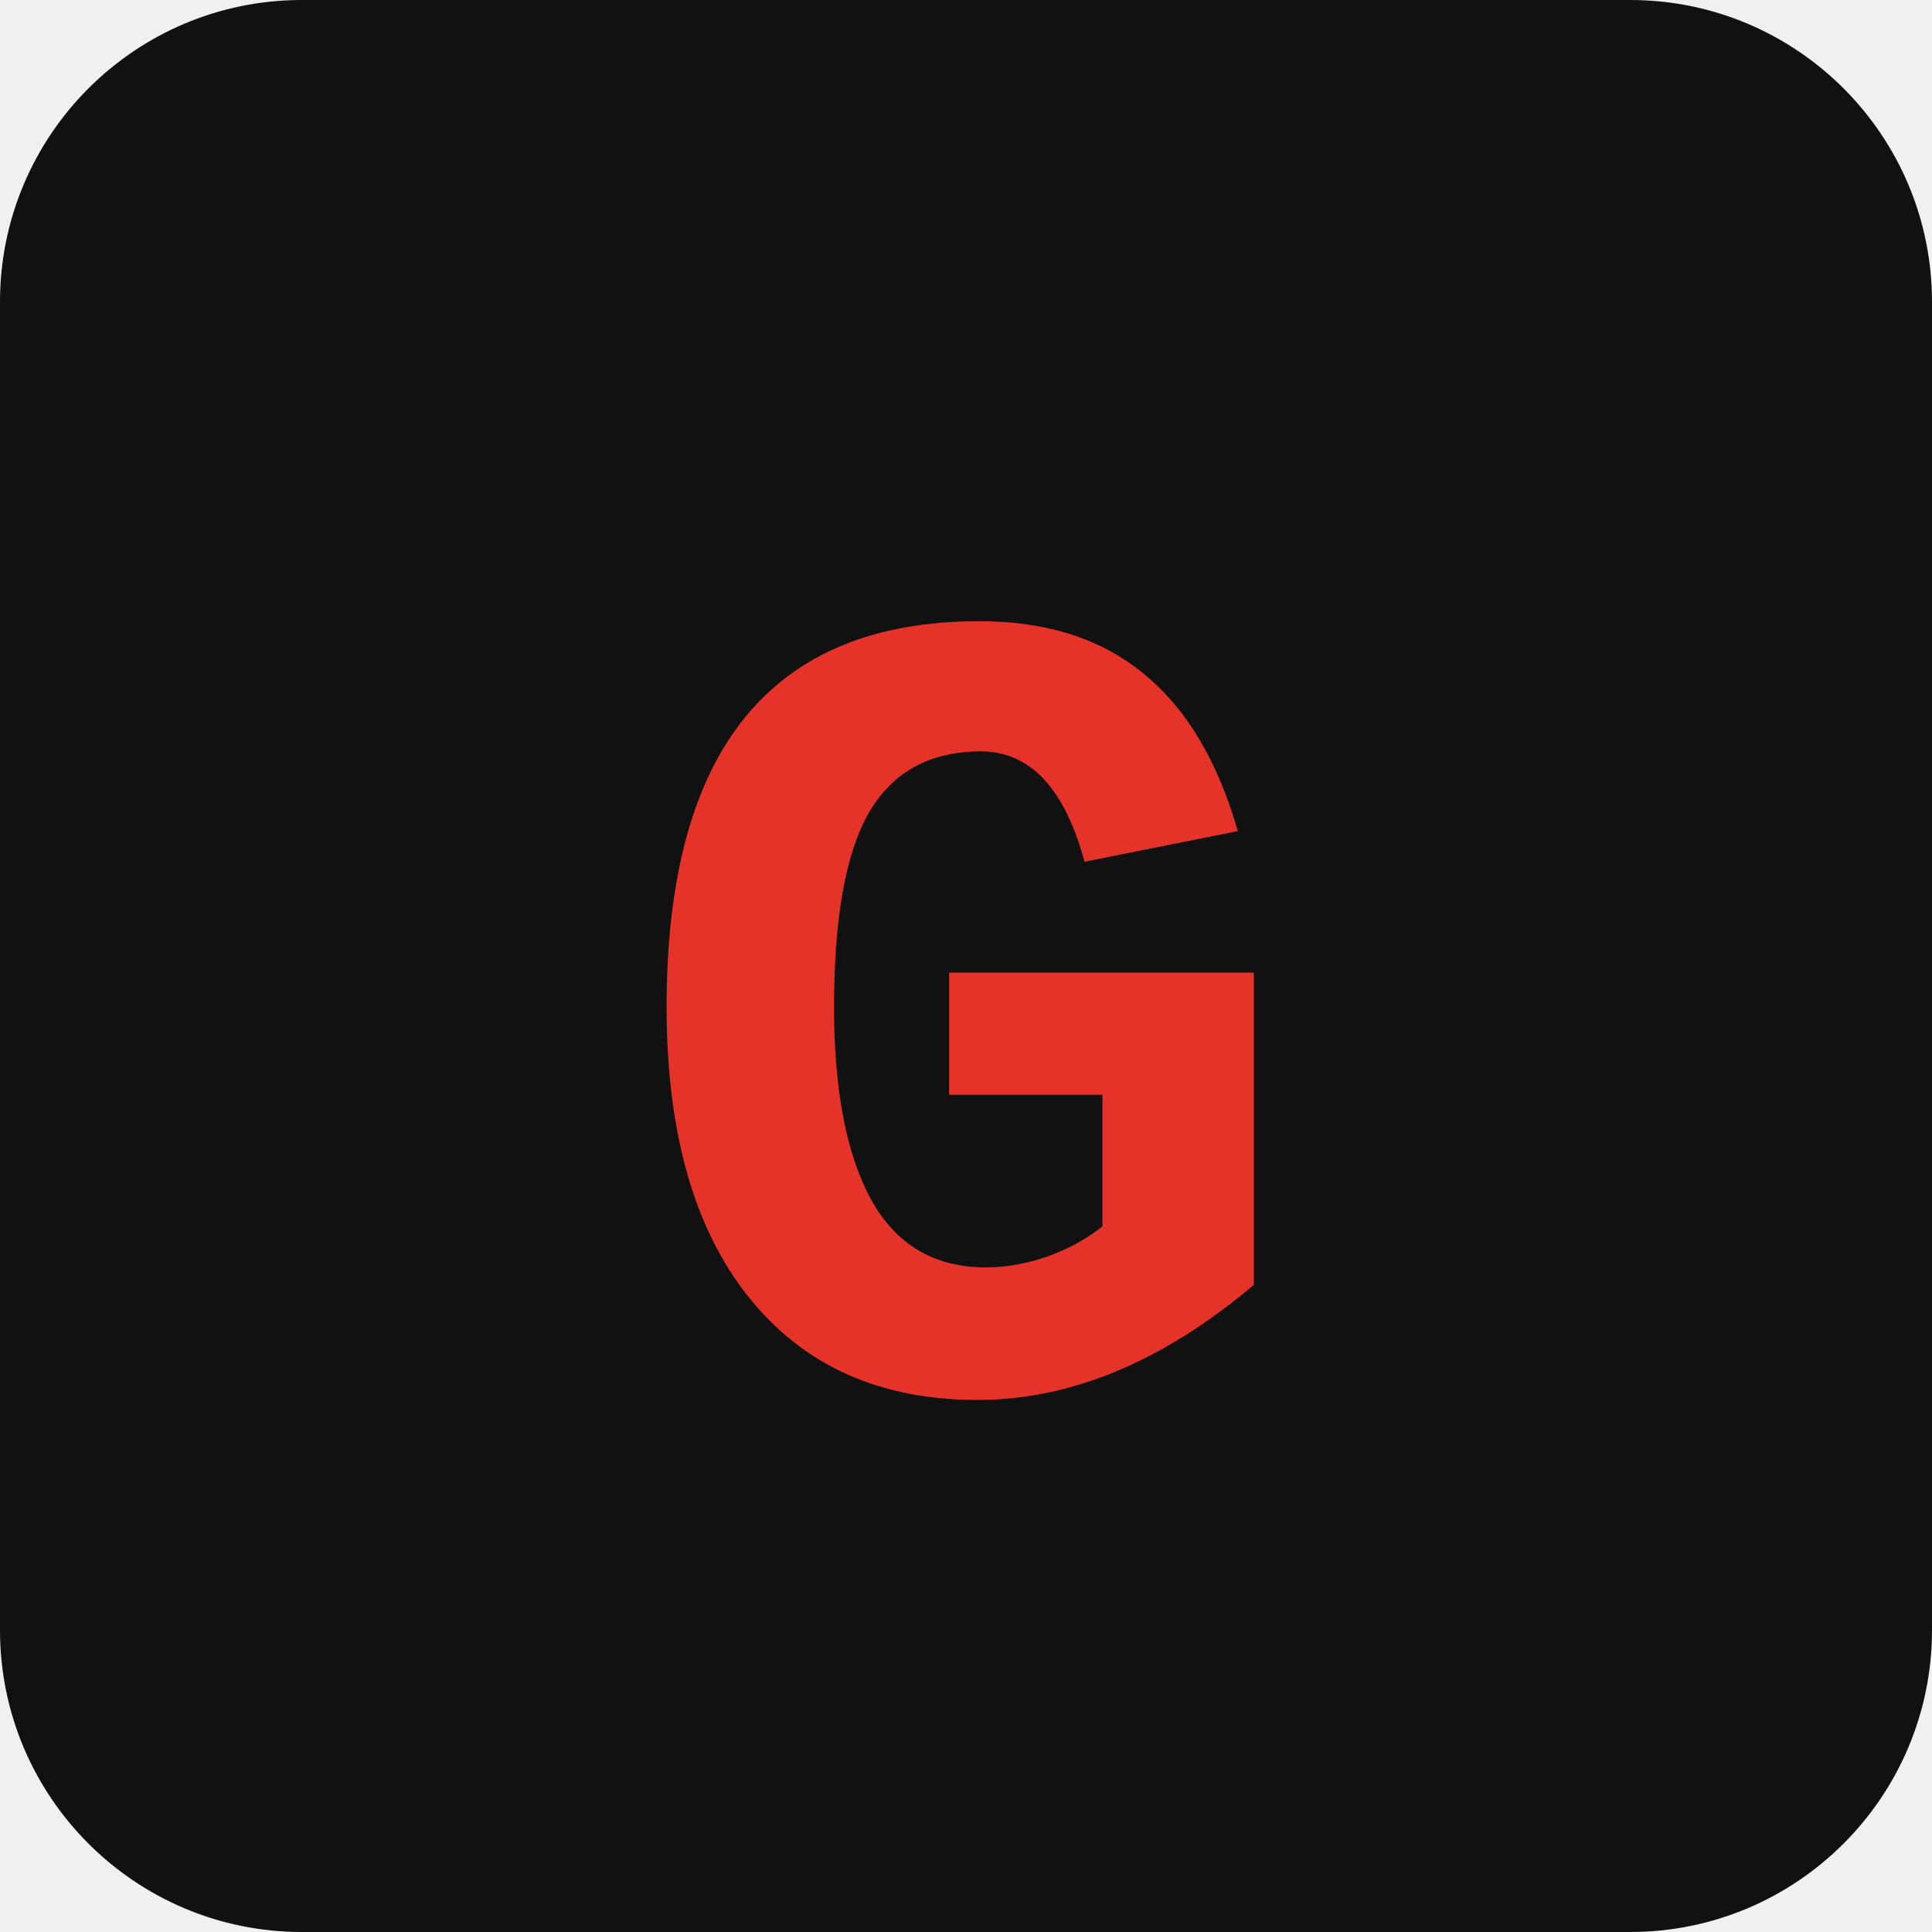
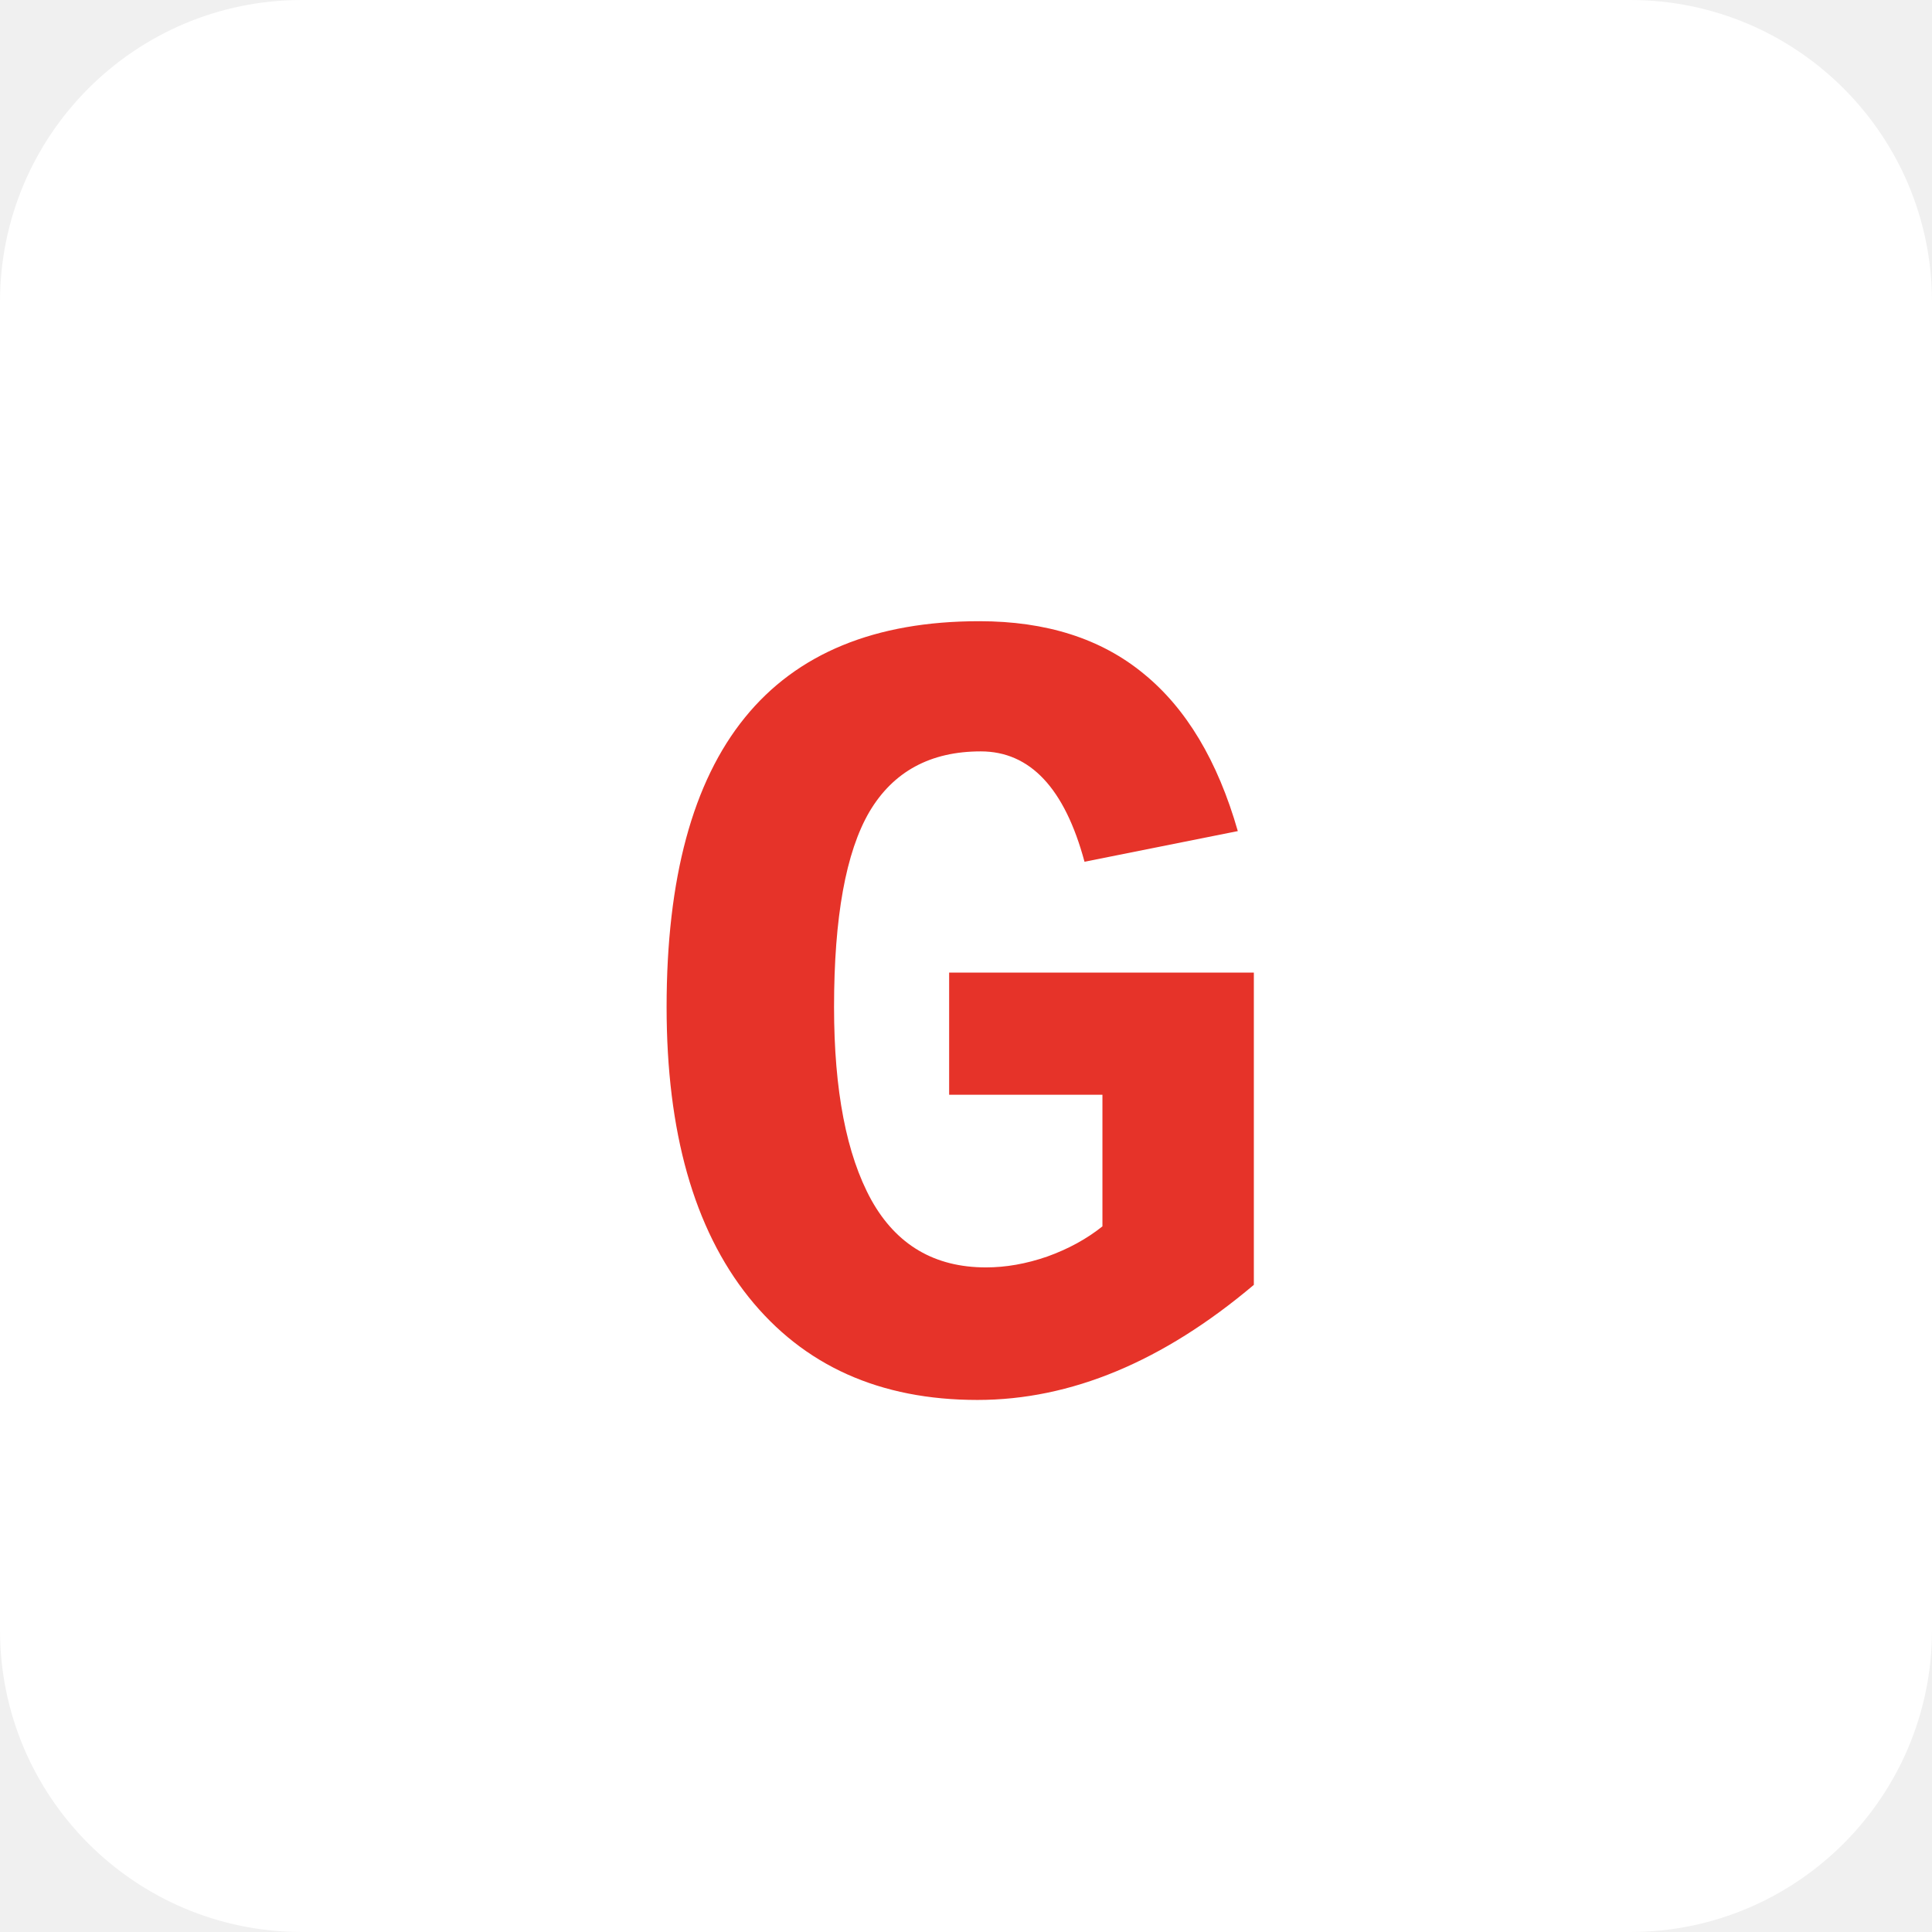
<svg xmlns="http://www.w3.org/2000/svg" viewBox="0 0 64 64">
-   <rect width="64" height="64" rx="10" fill="#111" />
+   <rect width="64" height="64" rx="10" fill="#fff" />
  <text x="32" y="46" font-family="'IBM Plex Mono', 'Courier New', monospace" font-size="38" font-weight="700" fill="#e63329" text-anchor="middle">G</text>
</svg>
